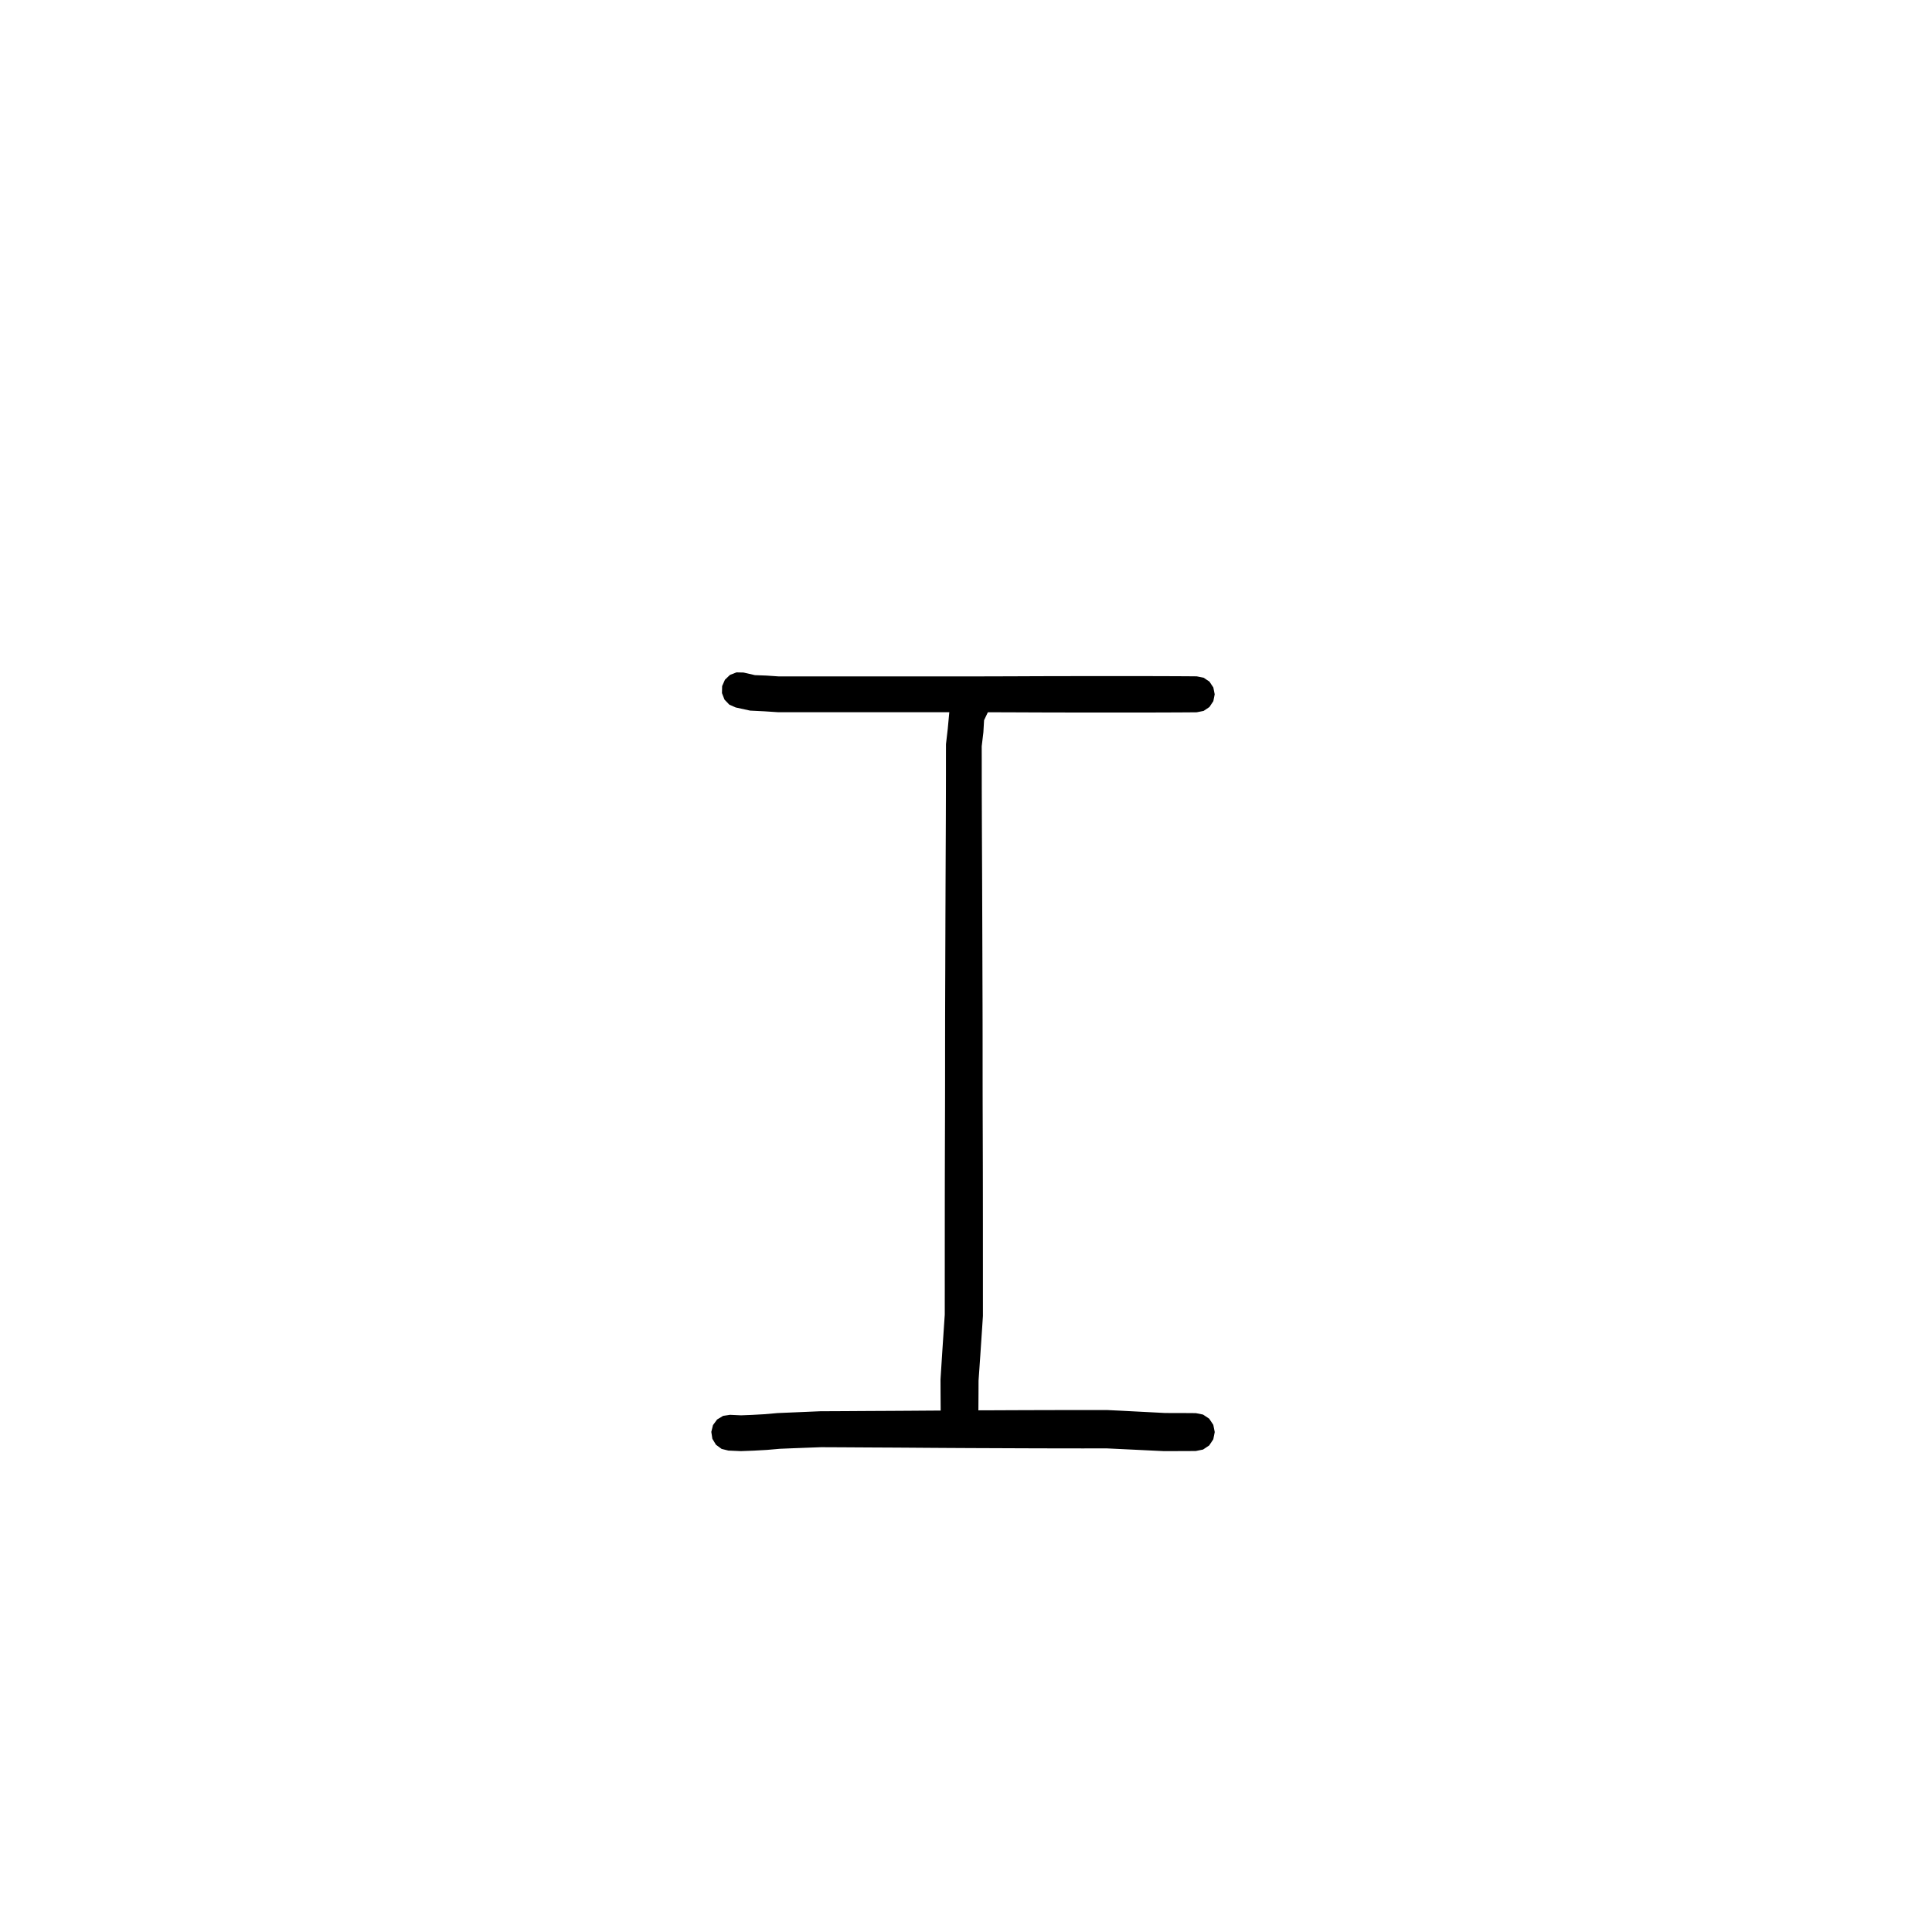
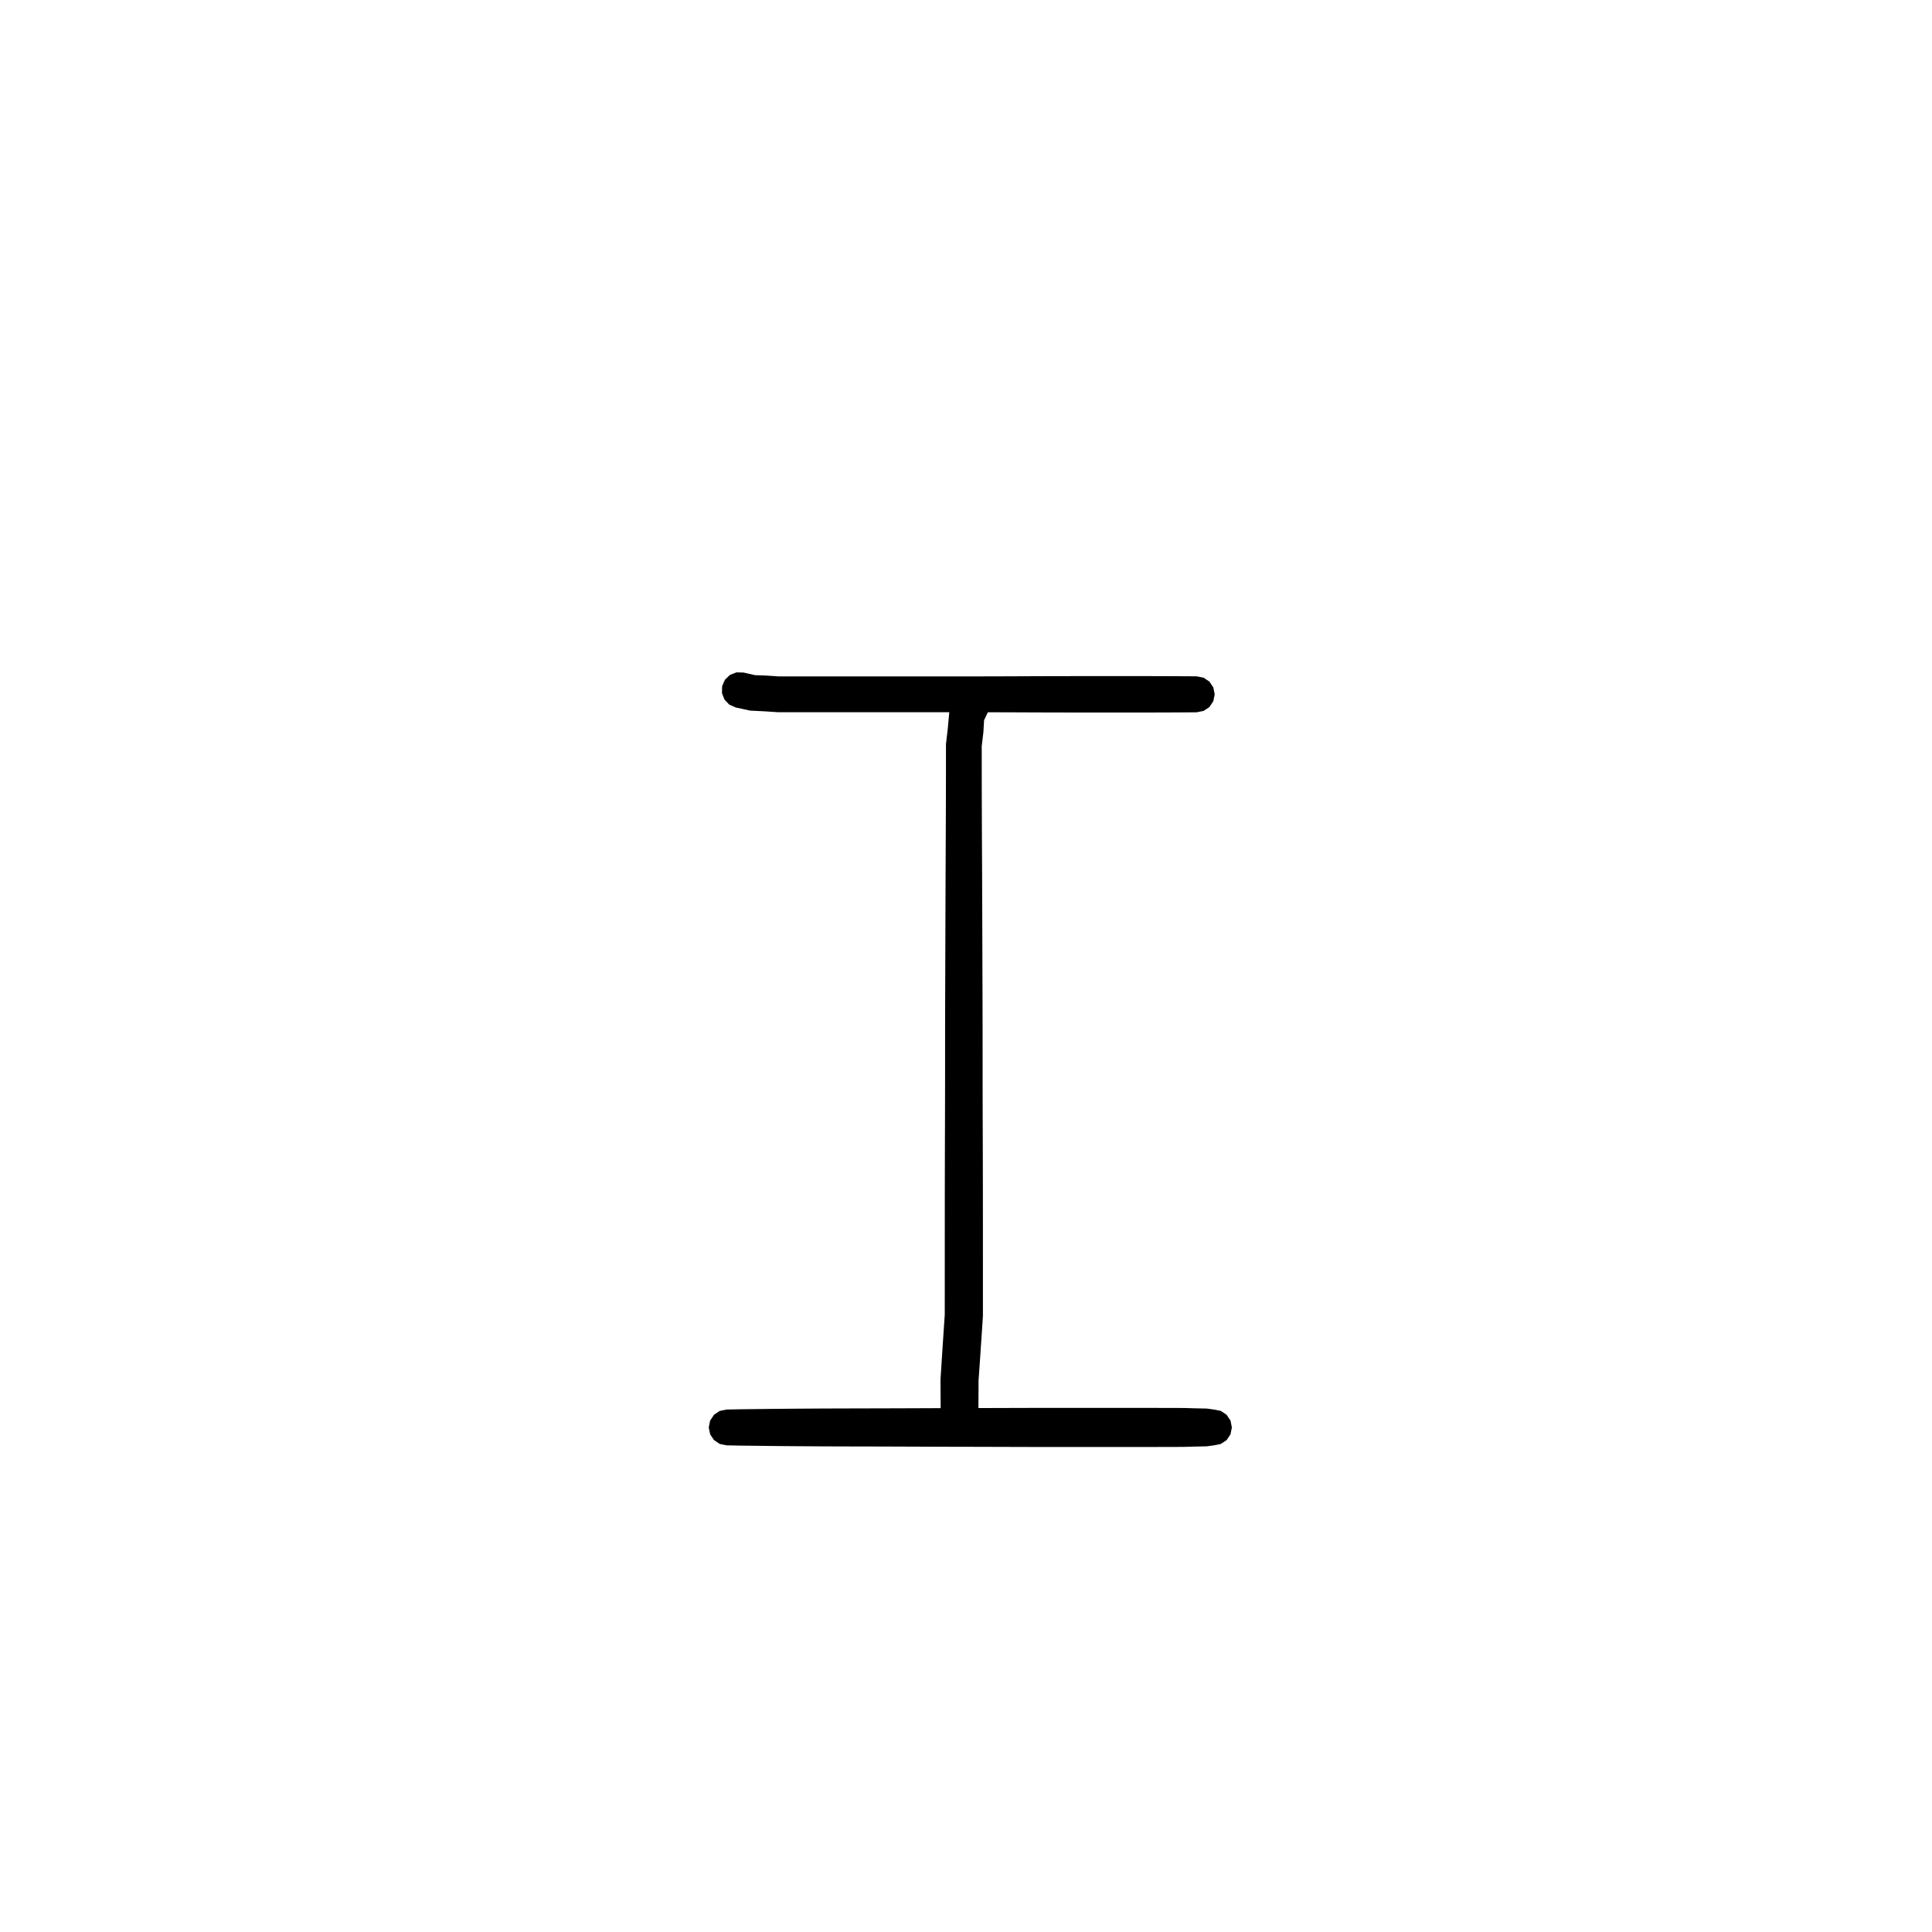
<svg xmlns="http://www.w3.org/2000/svg" viewBox="0 0 300 300" width="300" height="300">
  <path d="M 114.241 109.855 L 116.485 110.344 L 118.707 110.453 L 120.781 110.59 L 123.013 110.591 L 125.29 110.591 L 127.567 110.591 L 129.844 110.591 L 132.121 110.591 L 134.263 110.591 L 136.272 110.591 L 138.281 110.591 L 140.29 110.591 L 142.299 110.592 L 144.308 110.593 L 146.317 110.593 L 148.326 110.594 L 150.335 110.594 L 152.344 110.596 L 154.353 110.6 L 156.362 110.607 L 158.371 110.614 L 160.379 110.623 L 162.388 110.63 L 164.397 110.635 L 166.406 110.637 L 168.415 110.639 L 170.424 110.64 L 172.433 110.641 L 174.442 110.642 L 176.451 110.641 L 178.46 110.638 L 180.469 110.634 L 182.344 110.626 L 184.263 110.617 L 185.826 110.603 L 186.894 110.391 L 187.799 109.786 L 188.404 108.88 L 188.616 107.812 L 188.404 106.745 L 187.799 105.839 L 186.894 105.234 L 185.826 105.022 L 184.263 105.008 L 182.344 104.999 L 180.469 104.991 L 178.46 104.987 L 176.451 104.984 L 174.442 104.983 L 172.433 104.984 L 170.424 104.985 L 168.415 104.986 L 166.406 104.988 L 164.397 104.99 L 162.388 104.995 L 160.379 105.002 L 158.371 105.011 L 156.362 105.018 L 154.353 105.025 L 152.344 105.029 L 150.335 105.031 L 148.326 105.031 L 146.317 105.032 L 144.308 105.032 L 142.299 105.033 L 140.29 105.034 L 138.281 105.034 L 136.272 105.034 L 134.263 105.034 L 132.121 105.034 L 129.844 105.034 L 127.567 105.034 L 125.29 105.034 L 123.013 105.034 L 120.96 105.035 L 119.016 104.904 L 117.22 104.835 L 115.447 104.43 L 114.363 104.406 L 113.352 104.799 L 112.568 105.548 L 112.131 106.54 L 112.107 107.624 L 112.499 108.635 L 113.249 109.418 Z" fill="black" fill-rule="nonzero" />
  <path d="M 148.465 108.023 L 147.416 110.487 L 147.168 113.166 L 146.891 115.551 L 146.886 117.991 L 146.886 120.268 L 146.882 122.545 L 146.876 124.821 L 146.868 127.232 L 146.858 129.643 L 146.846 132.188 L 146.835 134.732 L 146.824 137.277 L 146.816 139.821 L 146.805 142.5 L 146.797 145.179 L 146.787 147.991 L 146.78 150.67 L 146.77 153.348 L 146.762 155.893 L 146.756 158.304 L 146.754 160.714 L 146.752 162.991 L 146.752 165.268 L 146.75 167.545 L 146.747 169.955 L 146.742 172.232 L 146.736 174.509 L 146.729 176.652 L 146.722 178.929 L 146.717 181.071 L 146.712 183.214 L 146.709 185.491 L 146.707 187.768 L 146.706 189.911 L 146.705 192.054 L 146.704 194.196 L 146.704 196.205 L 146.703 198.214 L 146.704 200.223 L 146.702 202.232 L 146.702 204.142 L 146.573 206.053 L 146.439 208.062 L 146.306 210.071 L 146.177 212.08 L 146.043 214.187 L 146.05 216.295 L 146.062 218.17 L 146.074 220.089 L 146.095 221.652 L 146.316 222.762 L 146.945 223.703 L 147.886 224.331 L 148.996 224.552 L 150.105 224.331 L 151.046 223.703 L 151.675 222.762 L 151.896 221.652 L 151.917 220.089 L 151.93 218.17 L 151.941 216.295 L 151.948 214.384 L 152.082 212.474 L 152.221 210.465 L 152.355 208.456 L 152.49 206.447 L 152.628 204.34 L 152.628 202.232 L 152.627 200.223 L 152.627 198.214 L 152.627 196.205 L 152.626 194.196 L 152.625 192.054 L 152.625 189.911 L 152.623 187.768 L 152.621 185.491 L 152.618 183.214 L 152.614 181.071 L 152.608 178.929 L 152.602 176.652 L 152.595 174.509 L 152.588 172.232 L 152.583 169.955 L 152.58 167.545 L 152.579 165.268 L 152.578 162.991 L 152.577 160.714 L 152.574 158.304 L 152.568 155.893 L 152.56 153.348 L 152.551 150.67 L 152.543 147.991 L 152.534 145.179 L 152.525 142.5 L 152.515 139.821 L 152.506 137.277 L 152.496 134.732 L 152.484 132.188 L 152.472 129.643 L 152.463 127.232 L 152.455 124.821 L 152.448 122.545 L 152.445 120.268 L 152.444 117.991 L 152.439 115.877 L 152.699 113.709 L 152.807 111.835 L 153.544 110.28 L 153.782 109.223 L 153.598 108.154 L 153.019 107.238 L 152.133 106.613 L 151.075 106.374 L 150.007 106.558 L 149.09 107.137 Z" fill="black" fill-rule="nonzero" />
-   <path d="M 113.103 225.244 L 115.046 225.329 L 117.05 225.254 L 119.077 225.142 L 121.086 224.967 L 123.14 224.883 L 125.344 224.8 L 127.496 224.721 L 129.557 224.73 L 131.587 224.741 L 133.528 224.753 L 135.47 224.764 L 137.411 224.774 L 139.353 224.784 L 141.294 224.797 L 143.324 224.812 L 145.266 224.825 L 147.119 224.837 L 148.972 224.847 L 150.825 224.857 L 152.59 224.864 L 154.443 224.871 L 156.385 224.879 L 158.326 224.887 L 160.268 224.894 L 162.298 224.899 L 164.239 224.904 L 166.181 224.907 L 168.122 224.908 L 170.064 224.907 L 171.846 224.904 L 173.625 224.988 L 175.387 225.073 L 177.152 225.158 L 178.917 225.244 L 180.754 225.331 L 182.507 225.325 L 184.213 225.321 L 185.684 225.31 L 186.808 225.086 L 187.762 224.449 L 188.399 223.495 L 188.623 222.371 L 188.399 221.246 L 187.762 220.292 L 186.808 219.655 L 185.684 219.431 L 184.213 219.42 L 182.507 219.416 L 180.906 219.41 L 179.213 219.321 L 177.448 219.23 L 175.683 219.139 L 173.915 219.047 L 171.988 218.955 L 170.064 218.952 L 168.122 218.951 L 166.181 218.952 L 164.239 218.955 L 162.298 218.959 L 160.268 218.965 L 158.326 218.971 L 156.385 218.979 L 154.443 218.988 L 152.59 218.994 L 150.825 219.001 L 148.972 219.012 L 147.119 219.022 L 145.266 219.034 L 143.324 219.047 L 141.294 219.062 L 139.353 219.074 L 137.411 219.085 L 135.47 219.094 L 133.528 219.105 L 131.587 219.118 L 129.557 219.129 L 127.382 219.138 L 125.122 219.235 L 122.913 219.329 L 120.732 219.421 L 118.682 219.599 L 116.789 219.703 L 115.062 219.771 L 113.353 219.692 L 112.281 219.856 L 111.354 220.417 L 110.711 221.29 L 110.452 222.343 L 110.616 223.415 L 111.177 224.343 L 112.051 224.985 Z" fill="black" fill-rule="nonzero" />
+   <path d="M 112.835 224.431 L 115.067 224.476 L 117.522 224.503 L 119.933 224.532 L 122.344 224.554 L 124.754 224.572 L 127.165 224.587 L 129.71 224.598 L 132.254 224.605 L 134.799 224.61 L 137.21 224.616 L 139.487 224.623 L 141.763 224.632 L 144.04 224.641 L 146.317 224.649 L 148.594 224.655 L 150.871 224.659 L 153.013 224.665 L 155.022 224.671 L 157.165 224.677 L 159.308 224.683 L 161.451 224.688 L 163.594 224.691 L 165.737 224.69 L 167.746 224.689 L 169.754 224.688 L 171.763 224.686 L 173.772 224.685 L 175.781 224.686 L 177.79 224.685 L 179.799 224.684 L 181.808 224.68 L 183.817 224.673 L 185.558 224.622 L 187.388 224.584 L 188.504 224.431 L 189.568 224.219 L 190.469 223.617 L 191.072 222.715 L 191.283 221.652 L 191.072 220.588 L 190.469 219.687 L 189.568 219.085 L 188.504 218.873 L 187.388 218.719 L 185.558 218.682 L 183.817 218.63 L 181.808 218.624 L 179.799 218.62 L 177.79 218.618 L 175.781 218.618 L 173.772 218.618 L 171.763 218.618 L 169.754 218.616 L 167.746 218.614 L 165.737 218.613 L 163.594 218.613 L 161.451 218.616 L 159.308 218.621 L 157.165 218.627 L 155.022 218.633 L 153.013 218.639 L 150.871 218.644 L 148.594 218.649 L 146.317 218.655 L 144.04 218.663 L 141.763 218.672 L 139.487 218.68 L 137.21 218.687 L 134.799 218.693 L 132.254 218.699 L 129.71 218.706 L 127.165 218.717 L 124.754 218.732 L 122.344 218.749 L 119.933 218.771 L 117.522 218.8 L 115.067 218.828 L 112.835 218.873 L 111.771 219.085 L 110.87 219.687 L 110.268 220.588 L 110.056 221.652 L 110.268 222.715 L 110.87 223.617 L 111.771 224.219 Z" fill="black" fill-rule="nonzero" />
</svg>
